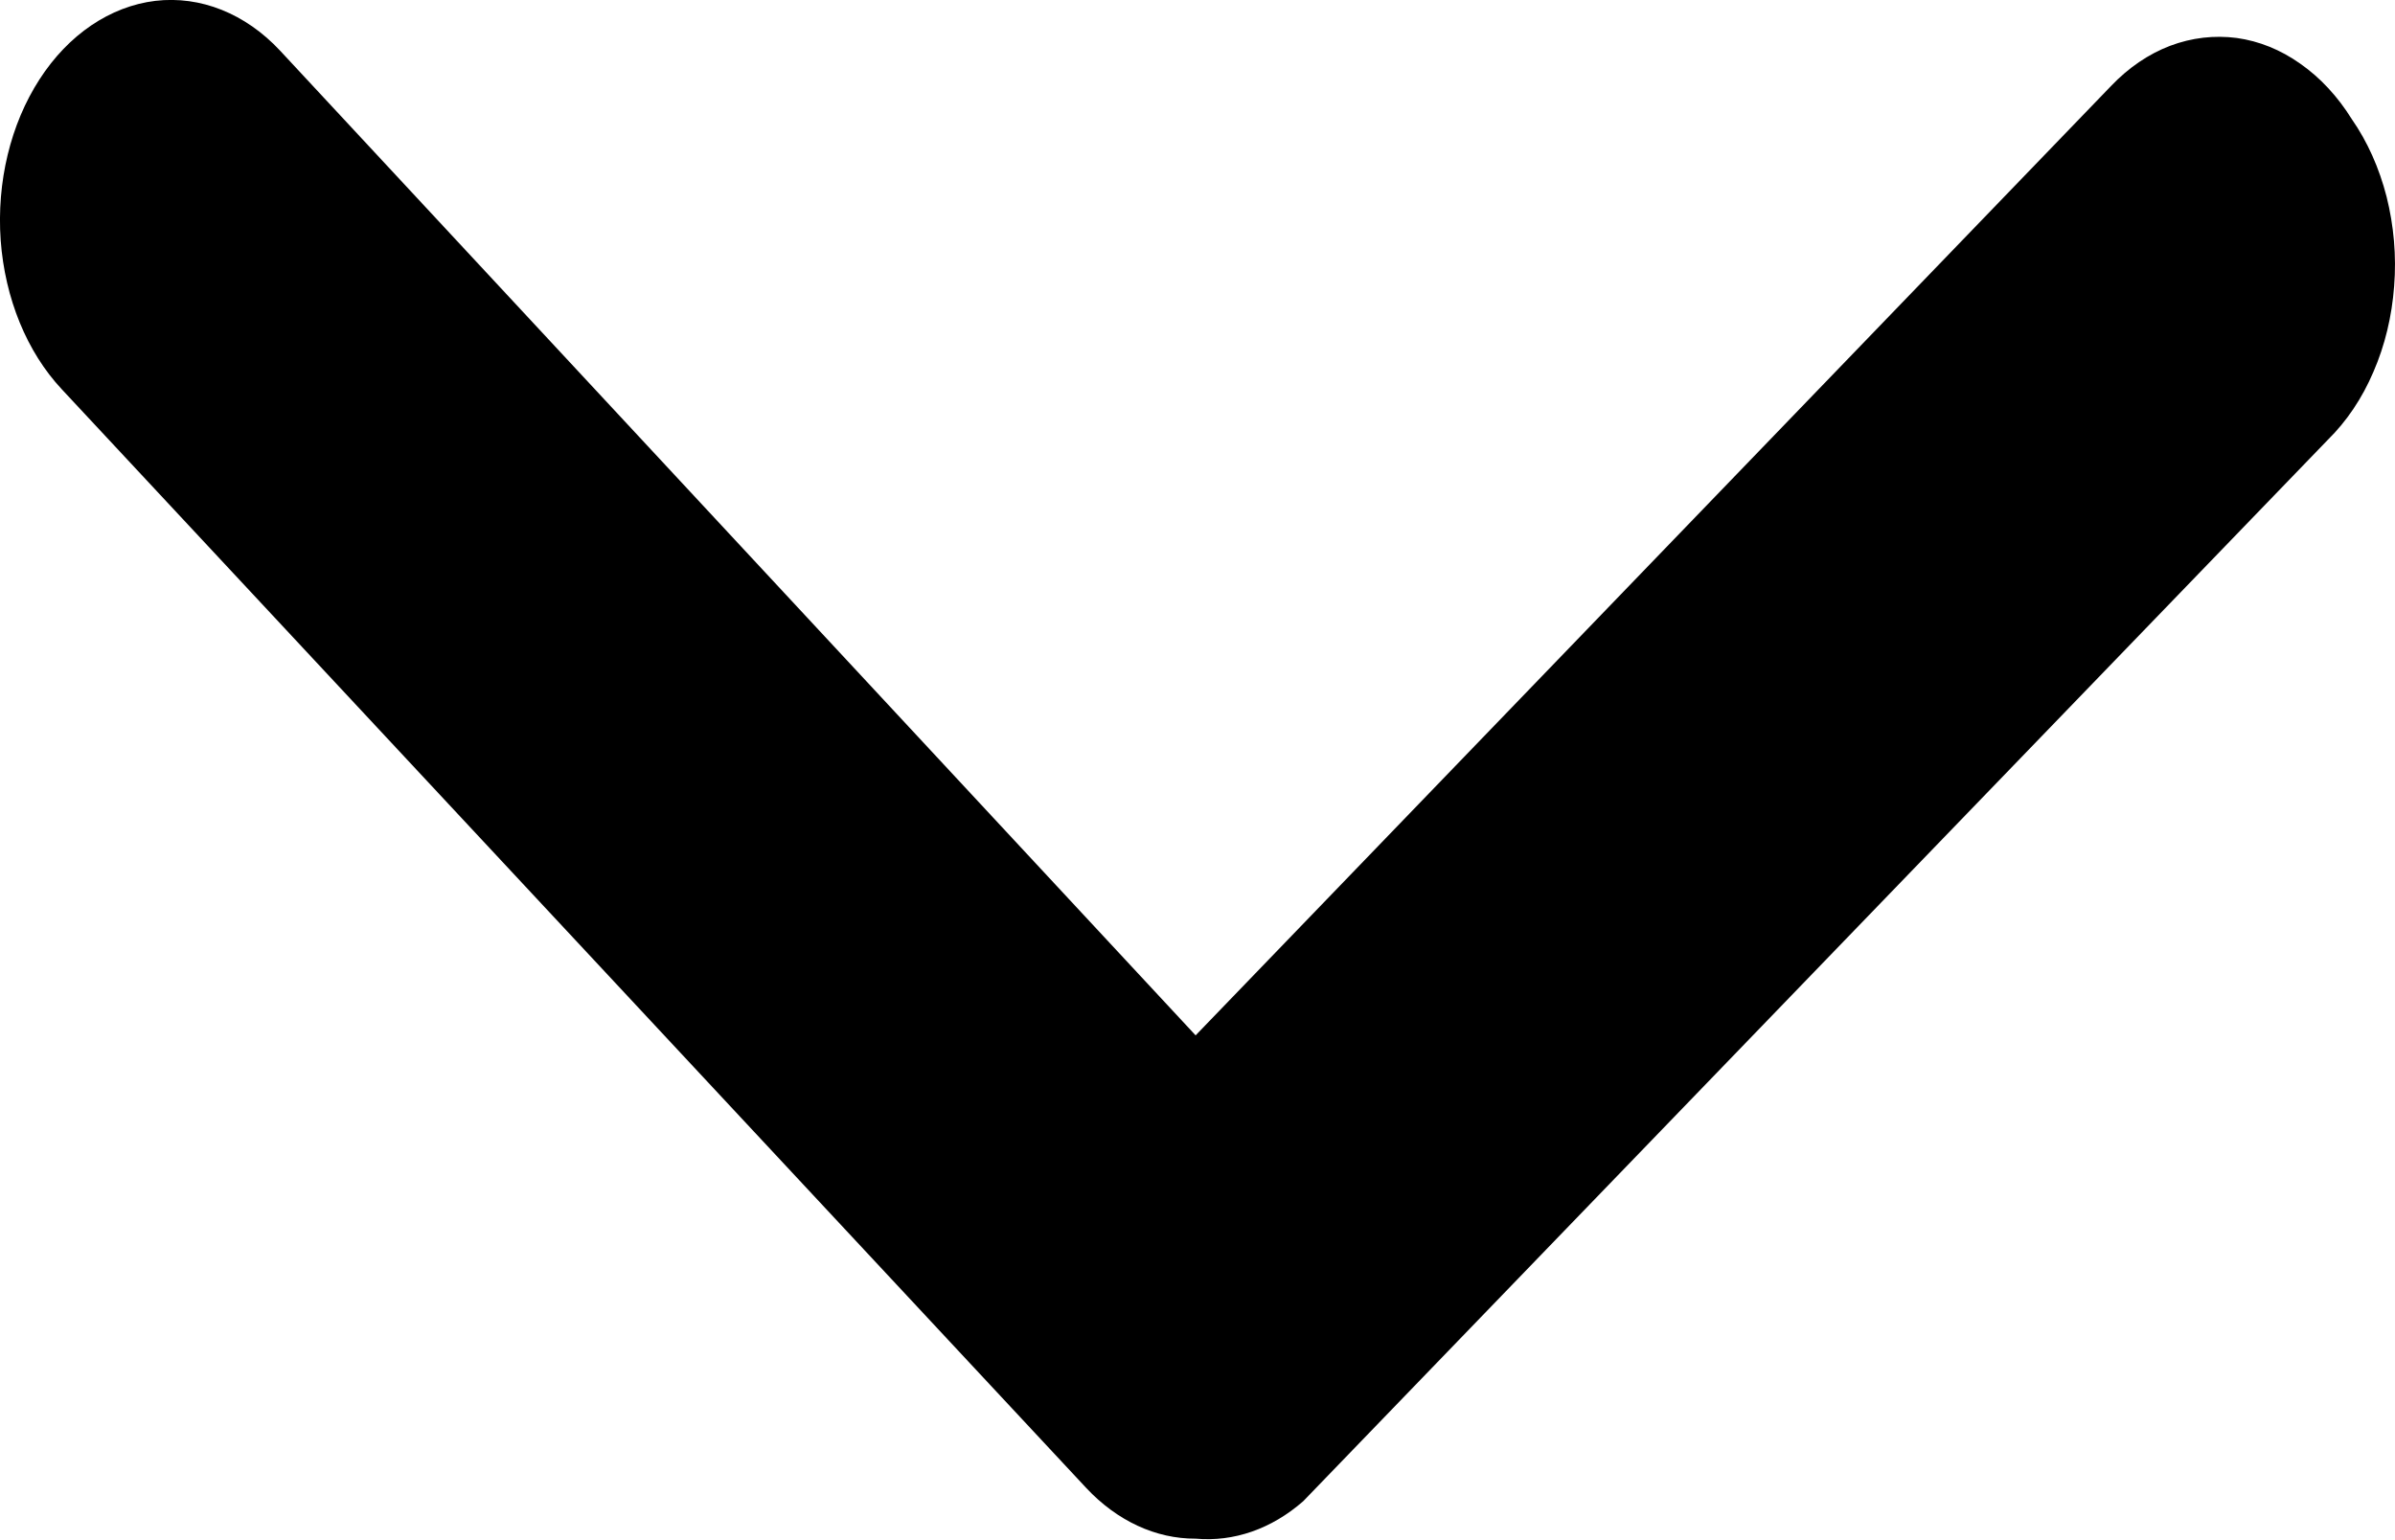
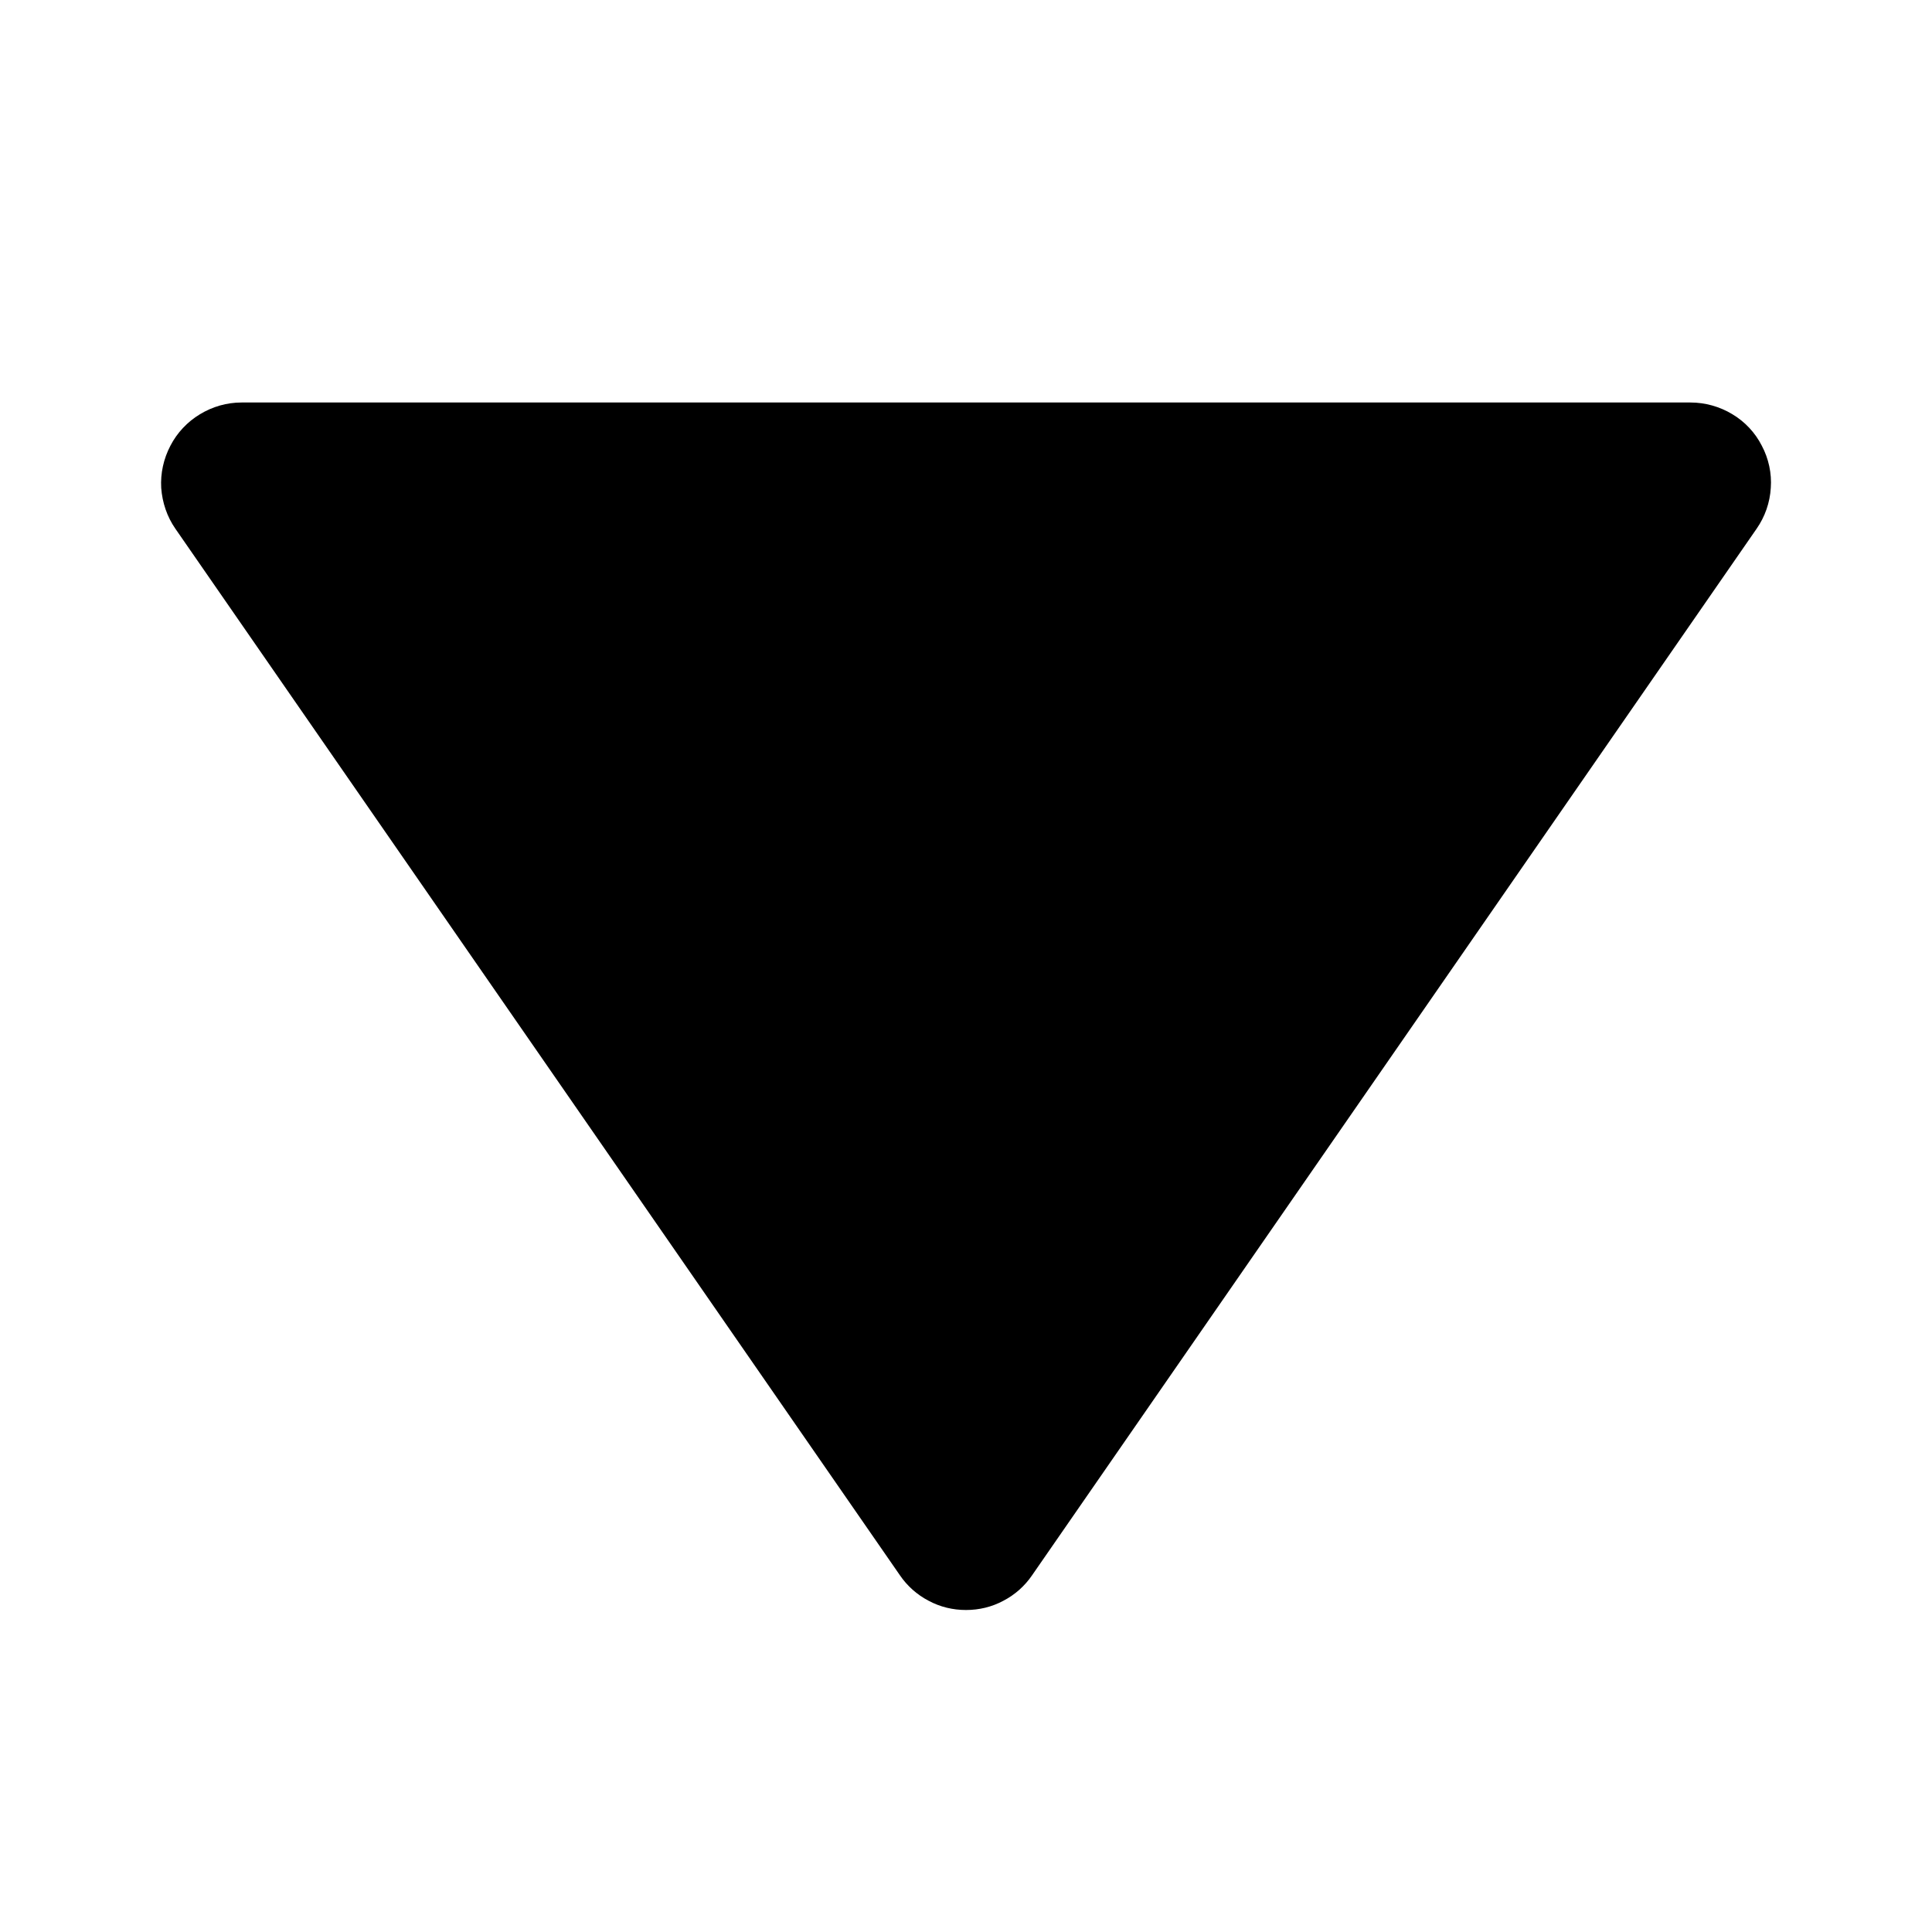
- <svg xmlns="http://www.w3.org/2000/svg" width="14" height="9" viewBox="0 0 14 9" fill="none">
-   <path d="M6.989 8.997C6.756 8.998 6.53 8.893 6.35 8.701L0.361 2.276C0.157 2.058 0.029 1.745 0.004 1.405C-0.02 1.065 0.061 0.727 0.231 0.464C0.4 0.202 0.644 0.037 0.908 0.005C1.172 -0.026 1.435 0.079 1.638 0.297L6.989 6.054L12.34 0.503C12.442 0.396 12.559 0.316 12.685 0.268C12.812 0.22 12.944 0.205 13.075 0.222C13.205 0.24 13.332 0.291 13.447 0.373C13.563 0.454 13.665 0.564 13.747 0.696C13.839 0.828 13.908 0.983 13.951 1.151C13.993 1.319 14.009 1.497 13.995 1.673C13.982 1.849 13.941 2.02 13.874 2.174C13.808 2.329 13.717 2.464 13.607 2.572L7.618 8.778C7.433 8.94 7.212 9.017 6.989 8.997Z" fill="black" />
+ <svg xmlns="http://www.w3.org/2000/svg" width="9" height="9" viewBox="0 0 9 9" fill="none">
+   <path d="M4.192 7.338C4.226 7.388 4.272 7.429 4.326 7.457C4.38 7.486 4.439 7.5 4.5 7.5C4.561 7.5 4.62 7.486 4.674 7.457C4.728 7.429 4.774 7.388 4.808 7.338L8.183 2.463C8.222 2.407 8.245 2.341 8.249 2.273C8.254 2.205 8.239 2.136 8.207 2.076C8.176 2.015 8.128 1.964 8.069 1.929C8.011 1.894 7.943 1.875 7.875 1.875H1.125C1.057 1.875 0.99 1.894 0.931 1.93C0.873 1.965 0.825 2.016 0.794 2.076C0.762 2.137 0.747 2.205 0.751 2.273C0.756 2.341 0.778 2.407 0.817 2.463L4.192 7.338Z" fill="black" />
</svg>
